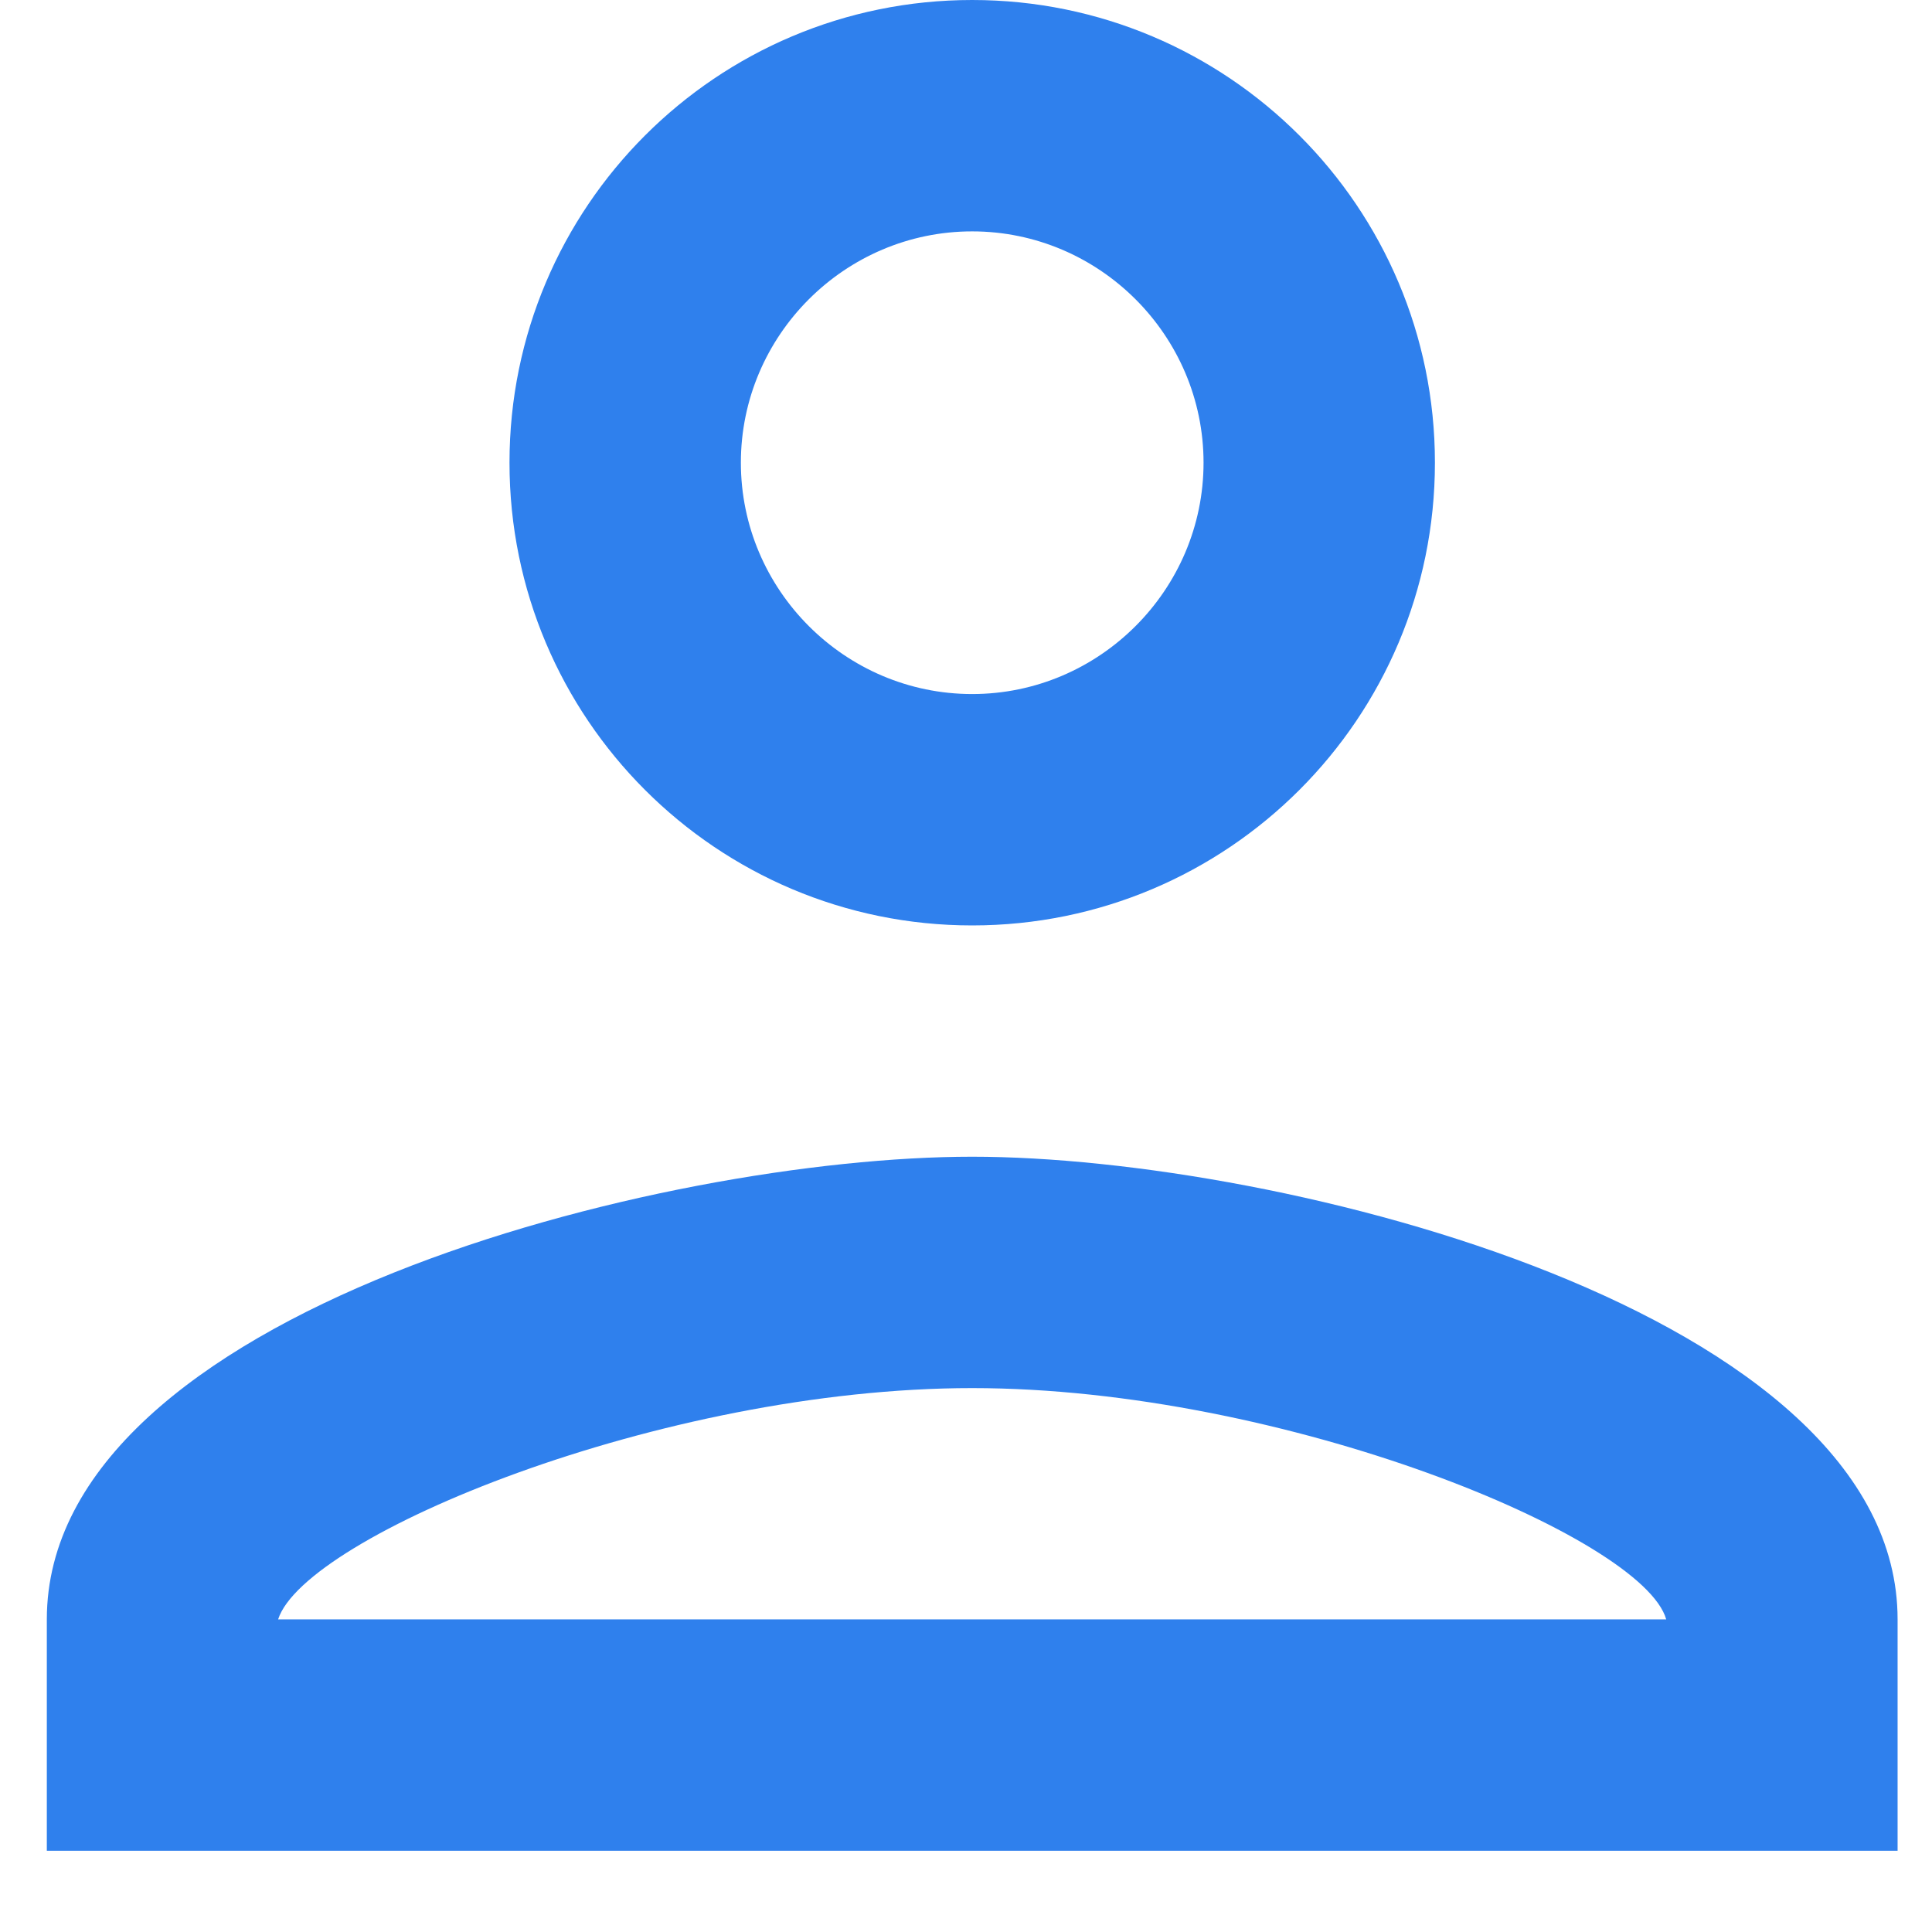
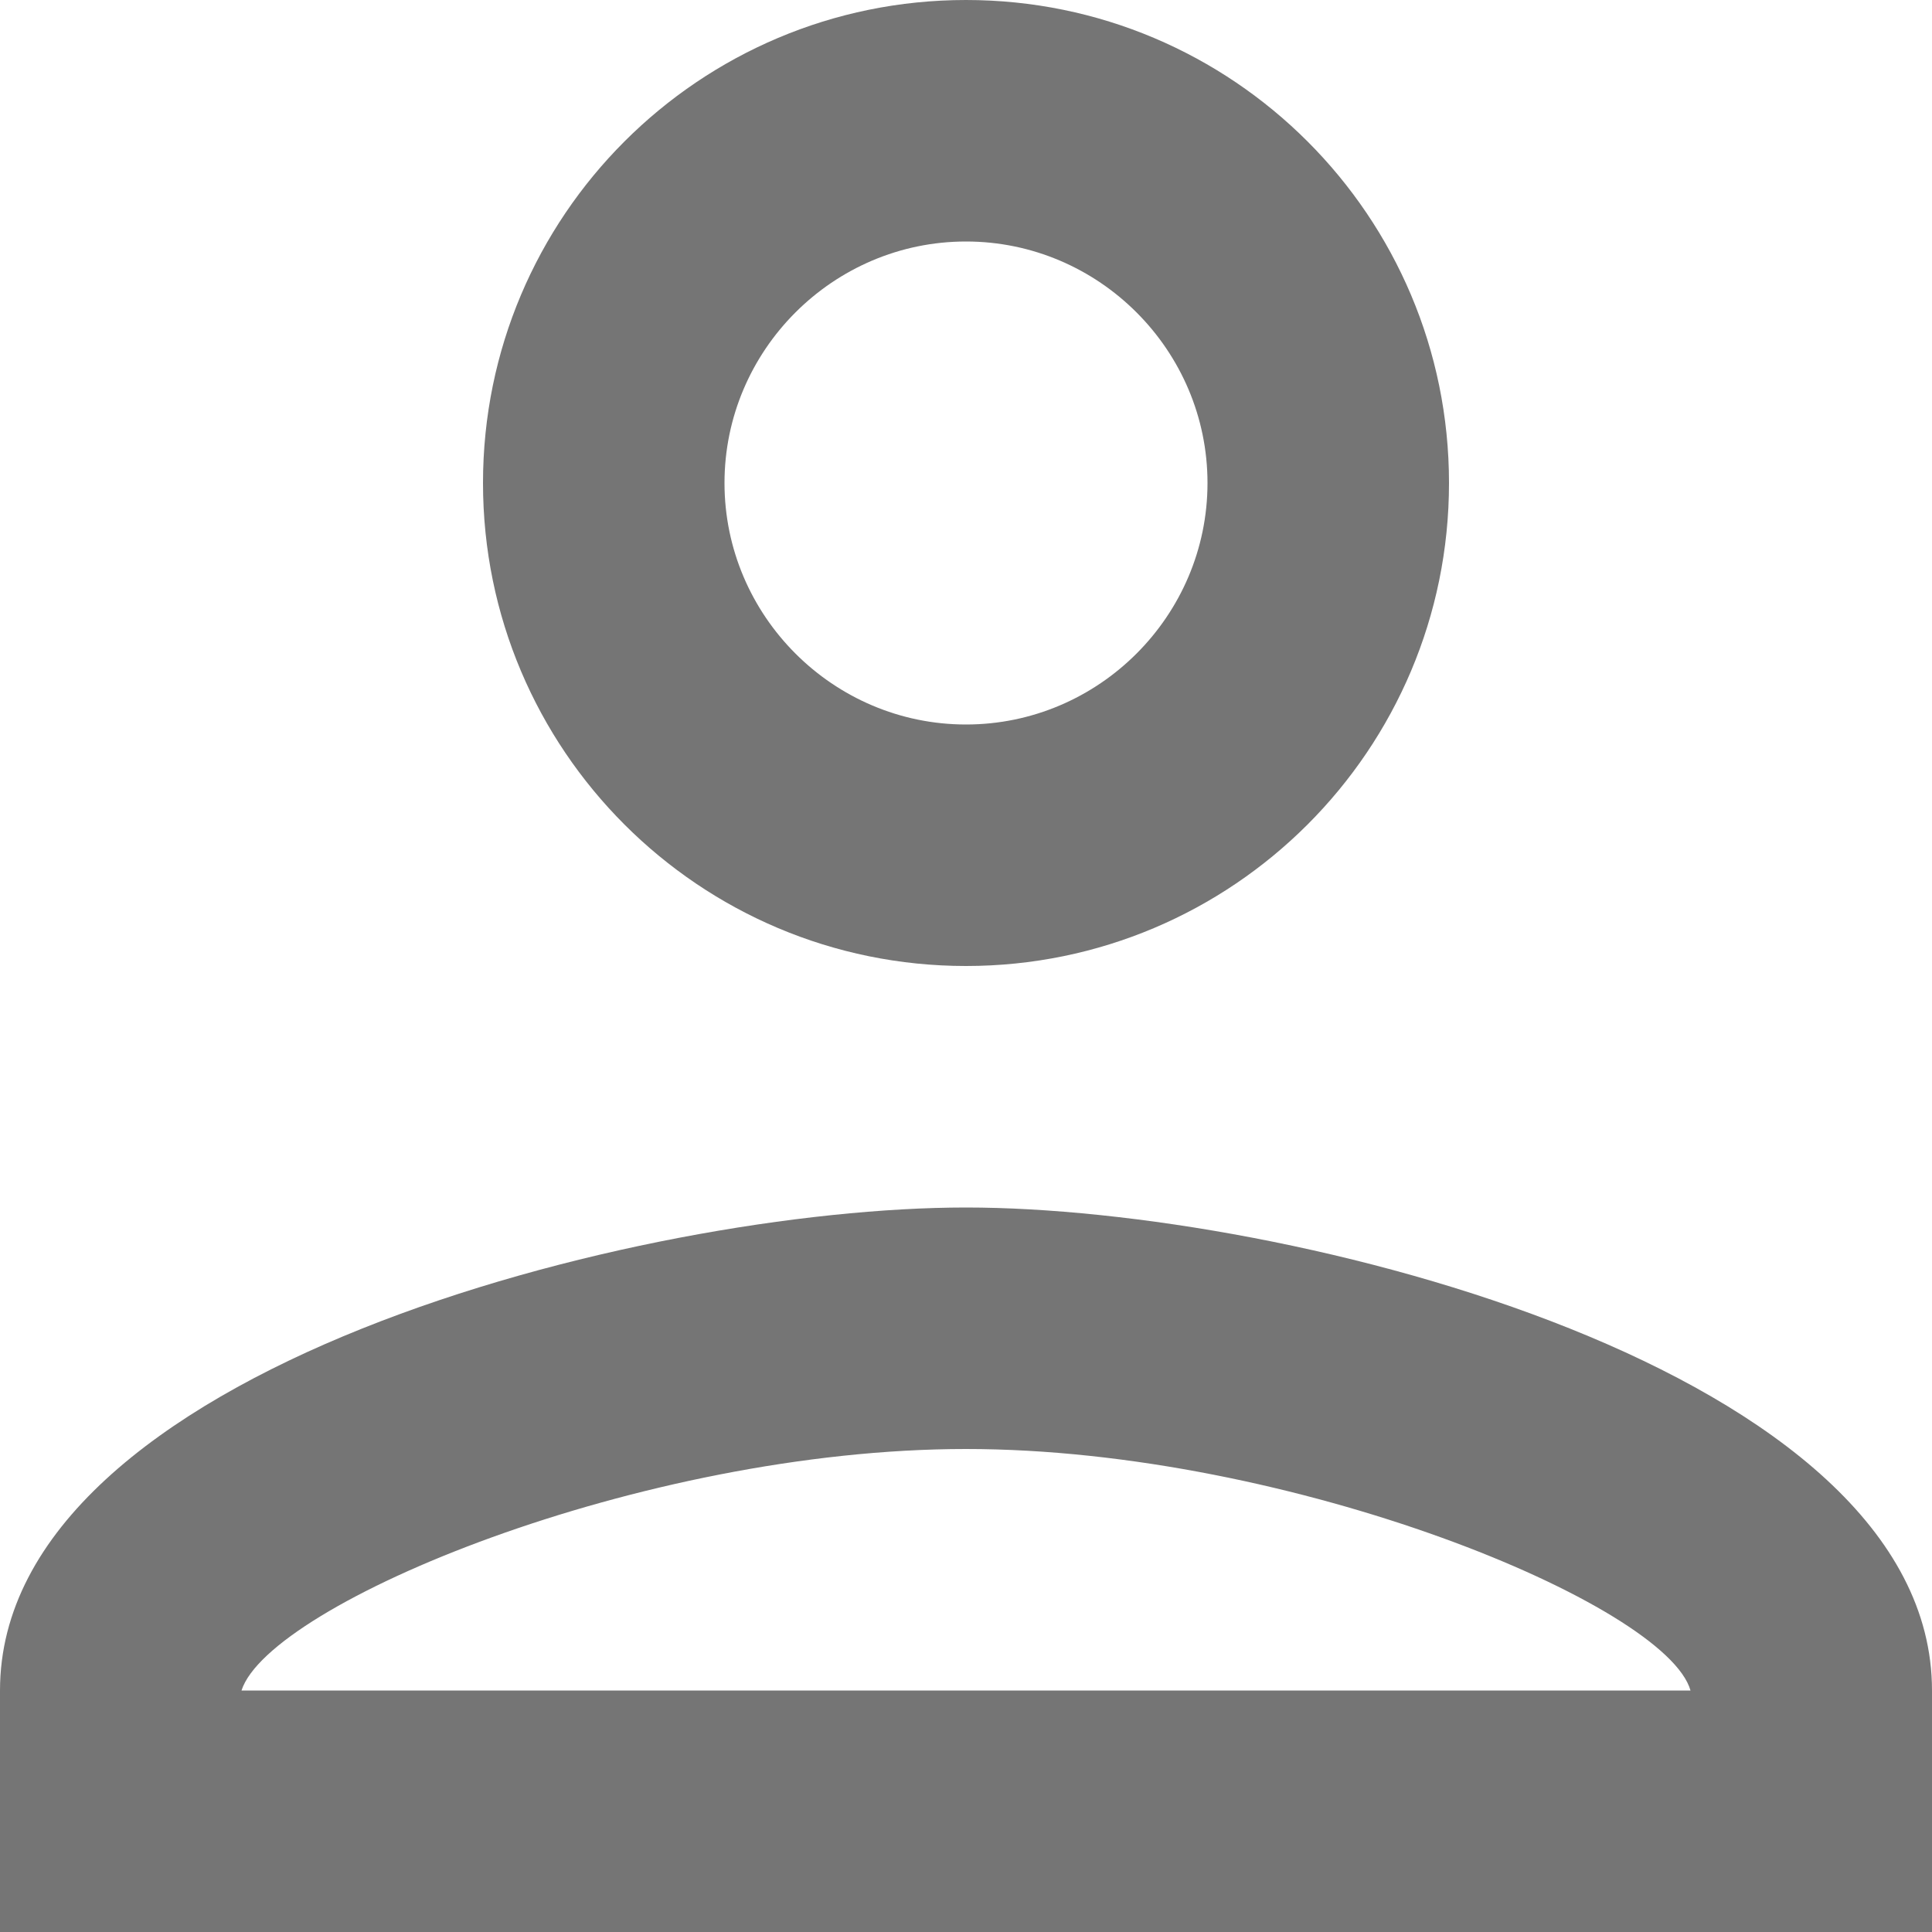
- <svg xmlns="http://www.w3.org/2000/svg" width="21" height="21" viewBox="0 0 21 21" fill="none">
-   <path fill-rule="evenodd" clip-rule="evenodd" d="M10.567 0C7.789 0 5.538 2.251 5.538 5.029C5.538 7.808 7.789 10.059 10.567 10.059C13.346 10.059 15.597 7.808 15.597 5.029C15.597 2.251 13.346 0 10.567 0ZM13.082 5.029C13.082 3.646 11.95 2.515 10.567 2.515C9.184 2.515 8.053 3.646 8.053 5.029C8.053 6.412 9.184 7.544 10.567 7.544C11.95 7.544 13.082 6.412 13.082 5.029ZM18.111 17.602C17.86 16.71 13.962 15.088 10.567 15.088C7.185 15.088 3.313 16.697 3.023 17.602H18.111ZM0.509 17.602C0.509 14.258 7.21 12.573 10.567 12.573C13.924 12.573 20.626 14.258 20.626 17.602V20.117H0.509V17.602Z" fill="#2F80ED" />
+ <svg xmlns="http://www.w3.org/2000/svg" width="12" height="12" viewBox="0 0 12 12" fill="none">
+   <path fill-rule="evenodd" clip-rule="evenodd" d="M6 0C4.343 0 3 1.343 3 3C3 4.657 4.343 6 6 6C7.657 6 9 4.657 9 3C9 1.343 7.657 0 6 0ZM7.5 3C7.5 2.175 6.825 1.5 6 1.5C5.175 1.5 4.5 2.175 4.5 3C4.5 3.825 5.175 4.5 6 4.5C6.825 4.5 7.5 3.825 7.5 3ZM10.5 10.5C10.35 9.967 8.025 9 6 9C3.982 9 1.673 9.96 1.5 10.5H10.5ZM0 10.5C0 8.505 3.998 7.5 6 7.5C8.002 7.5 12 8.505 12 10.5V12H0V10.5Z" fill="black" fill-opacity="0.54" />
</svg>
